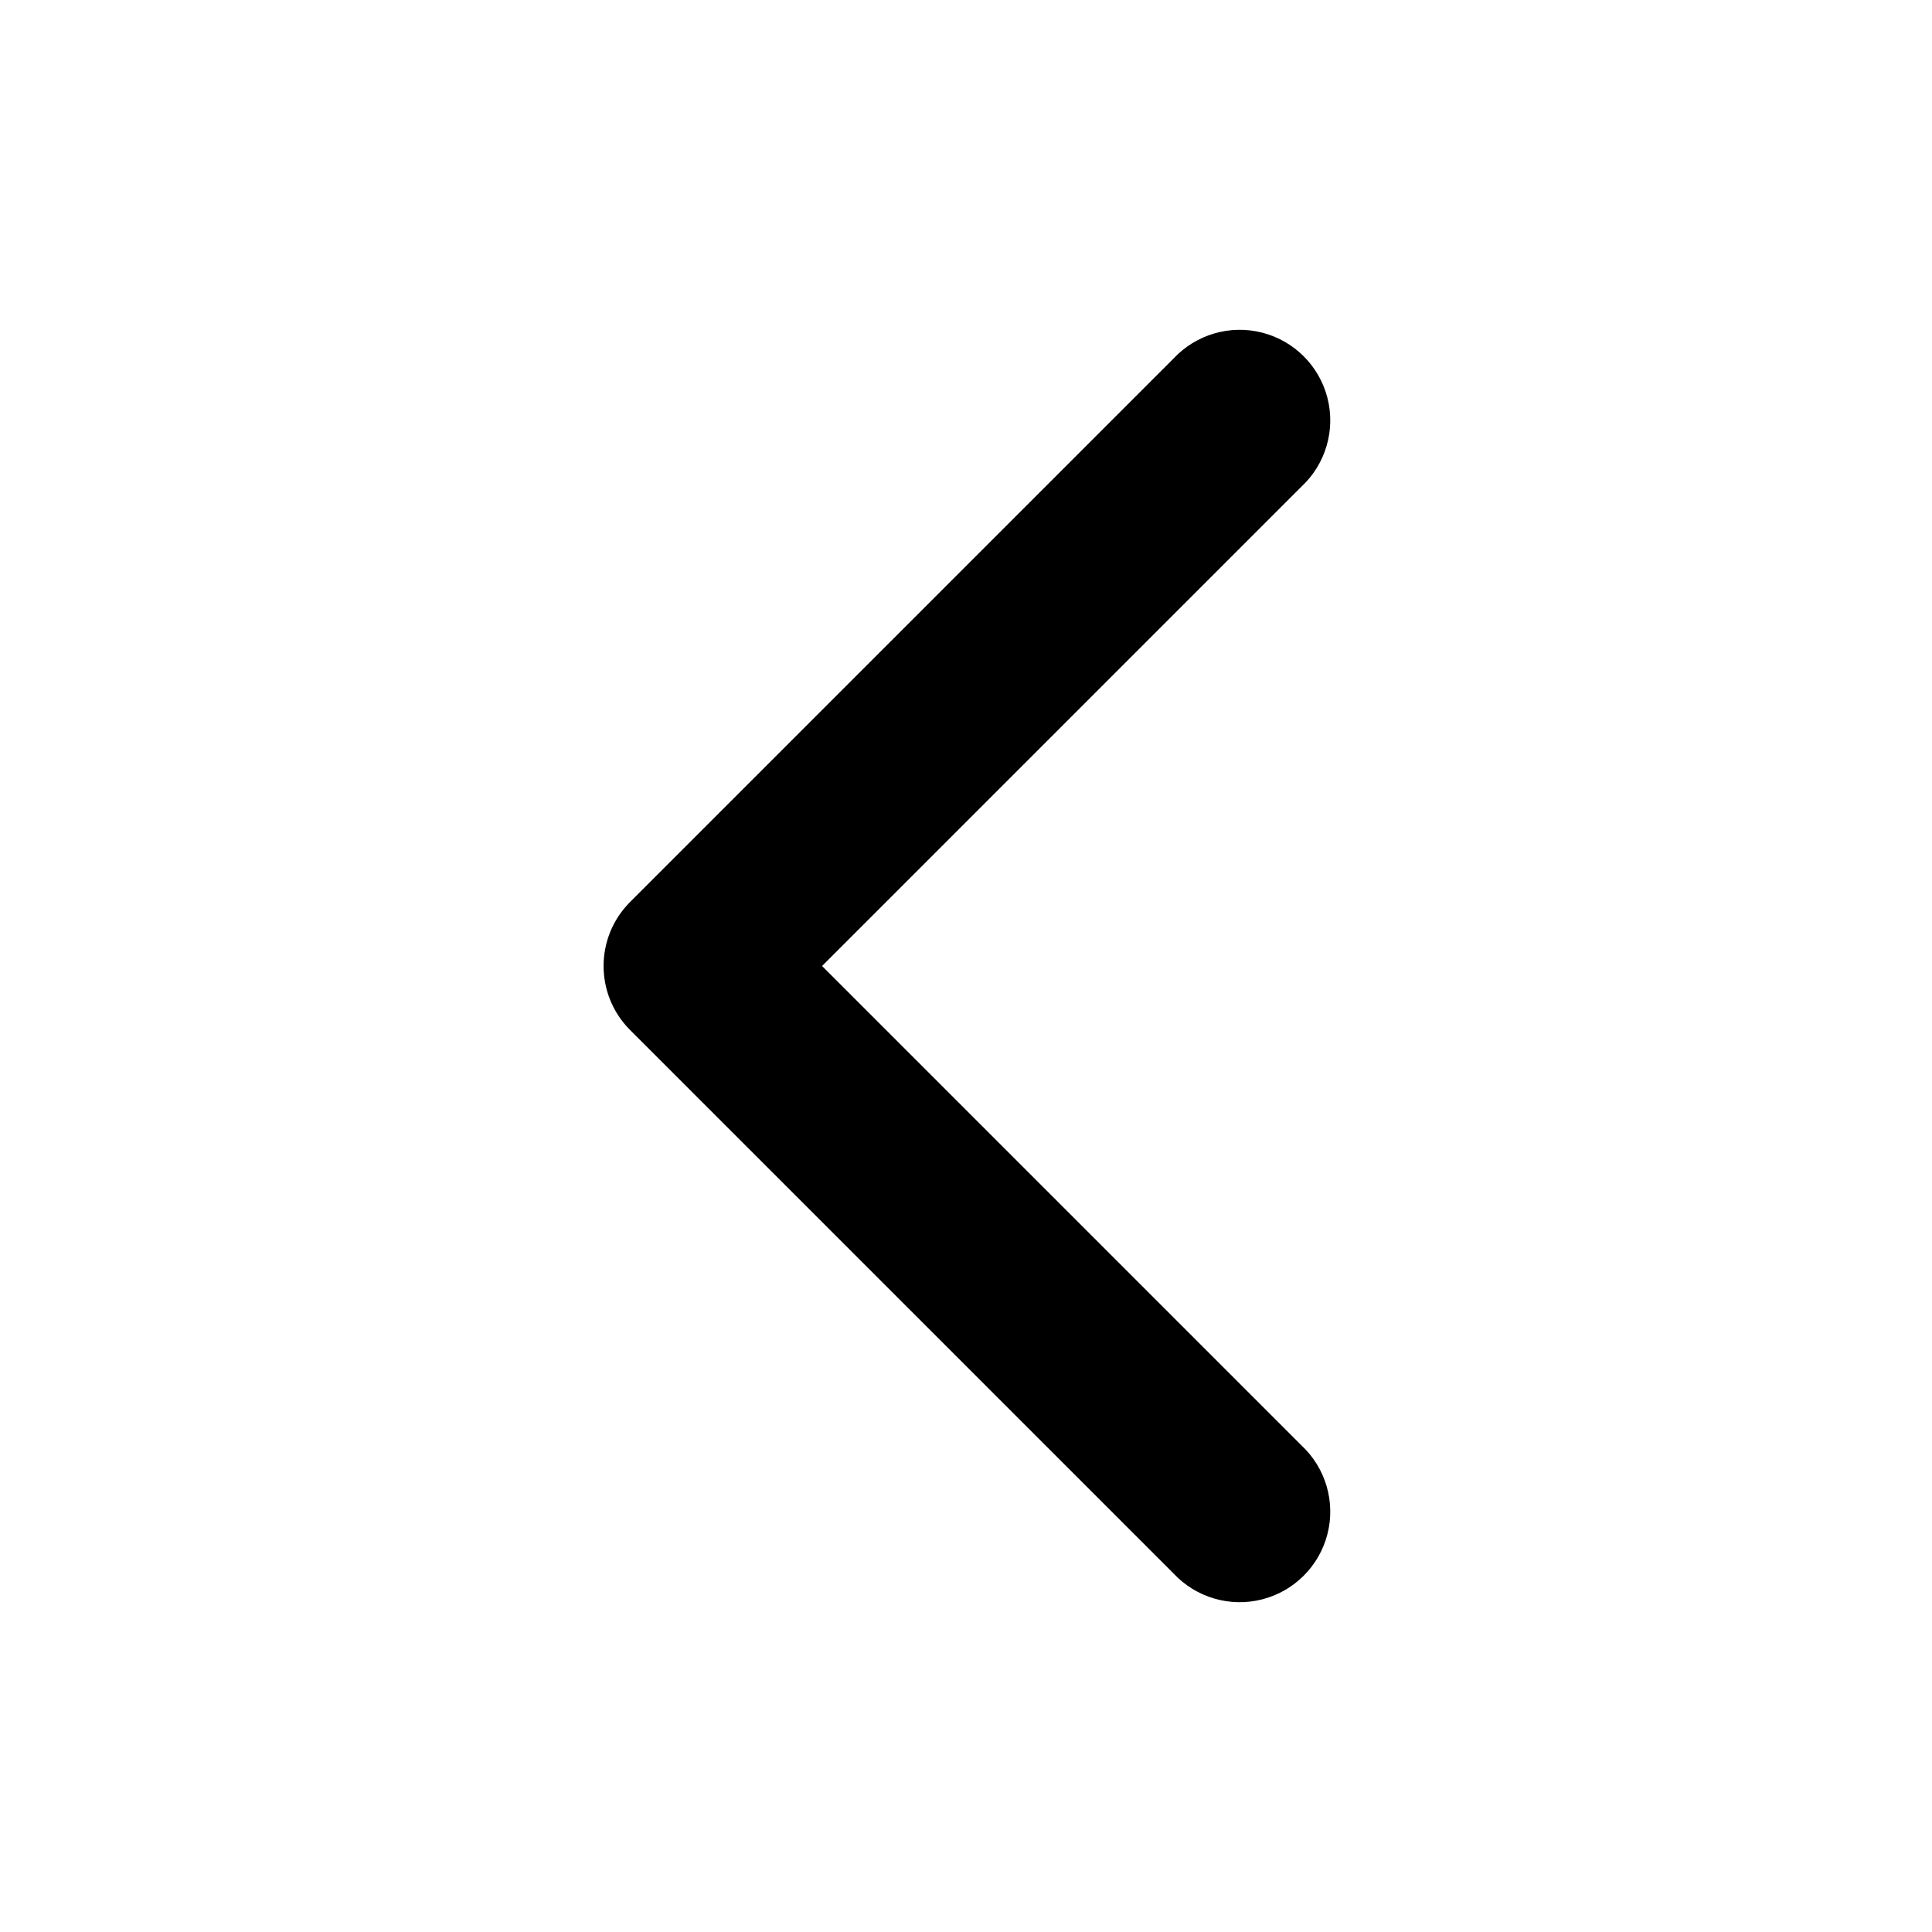
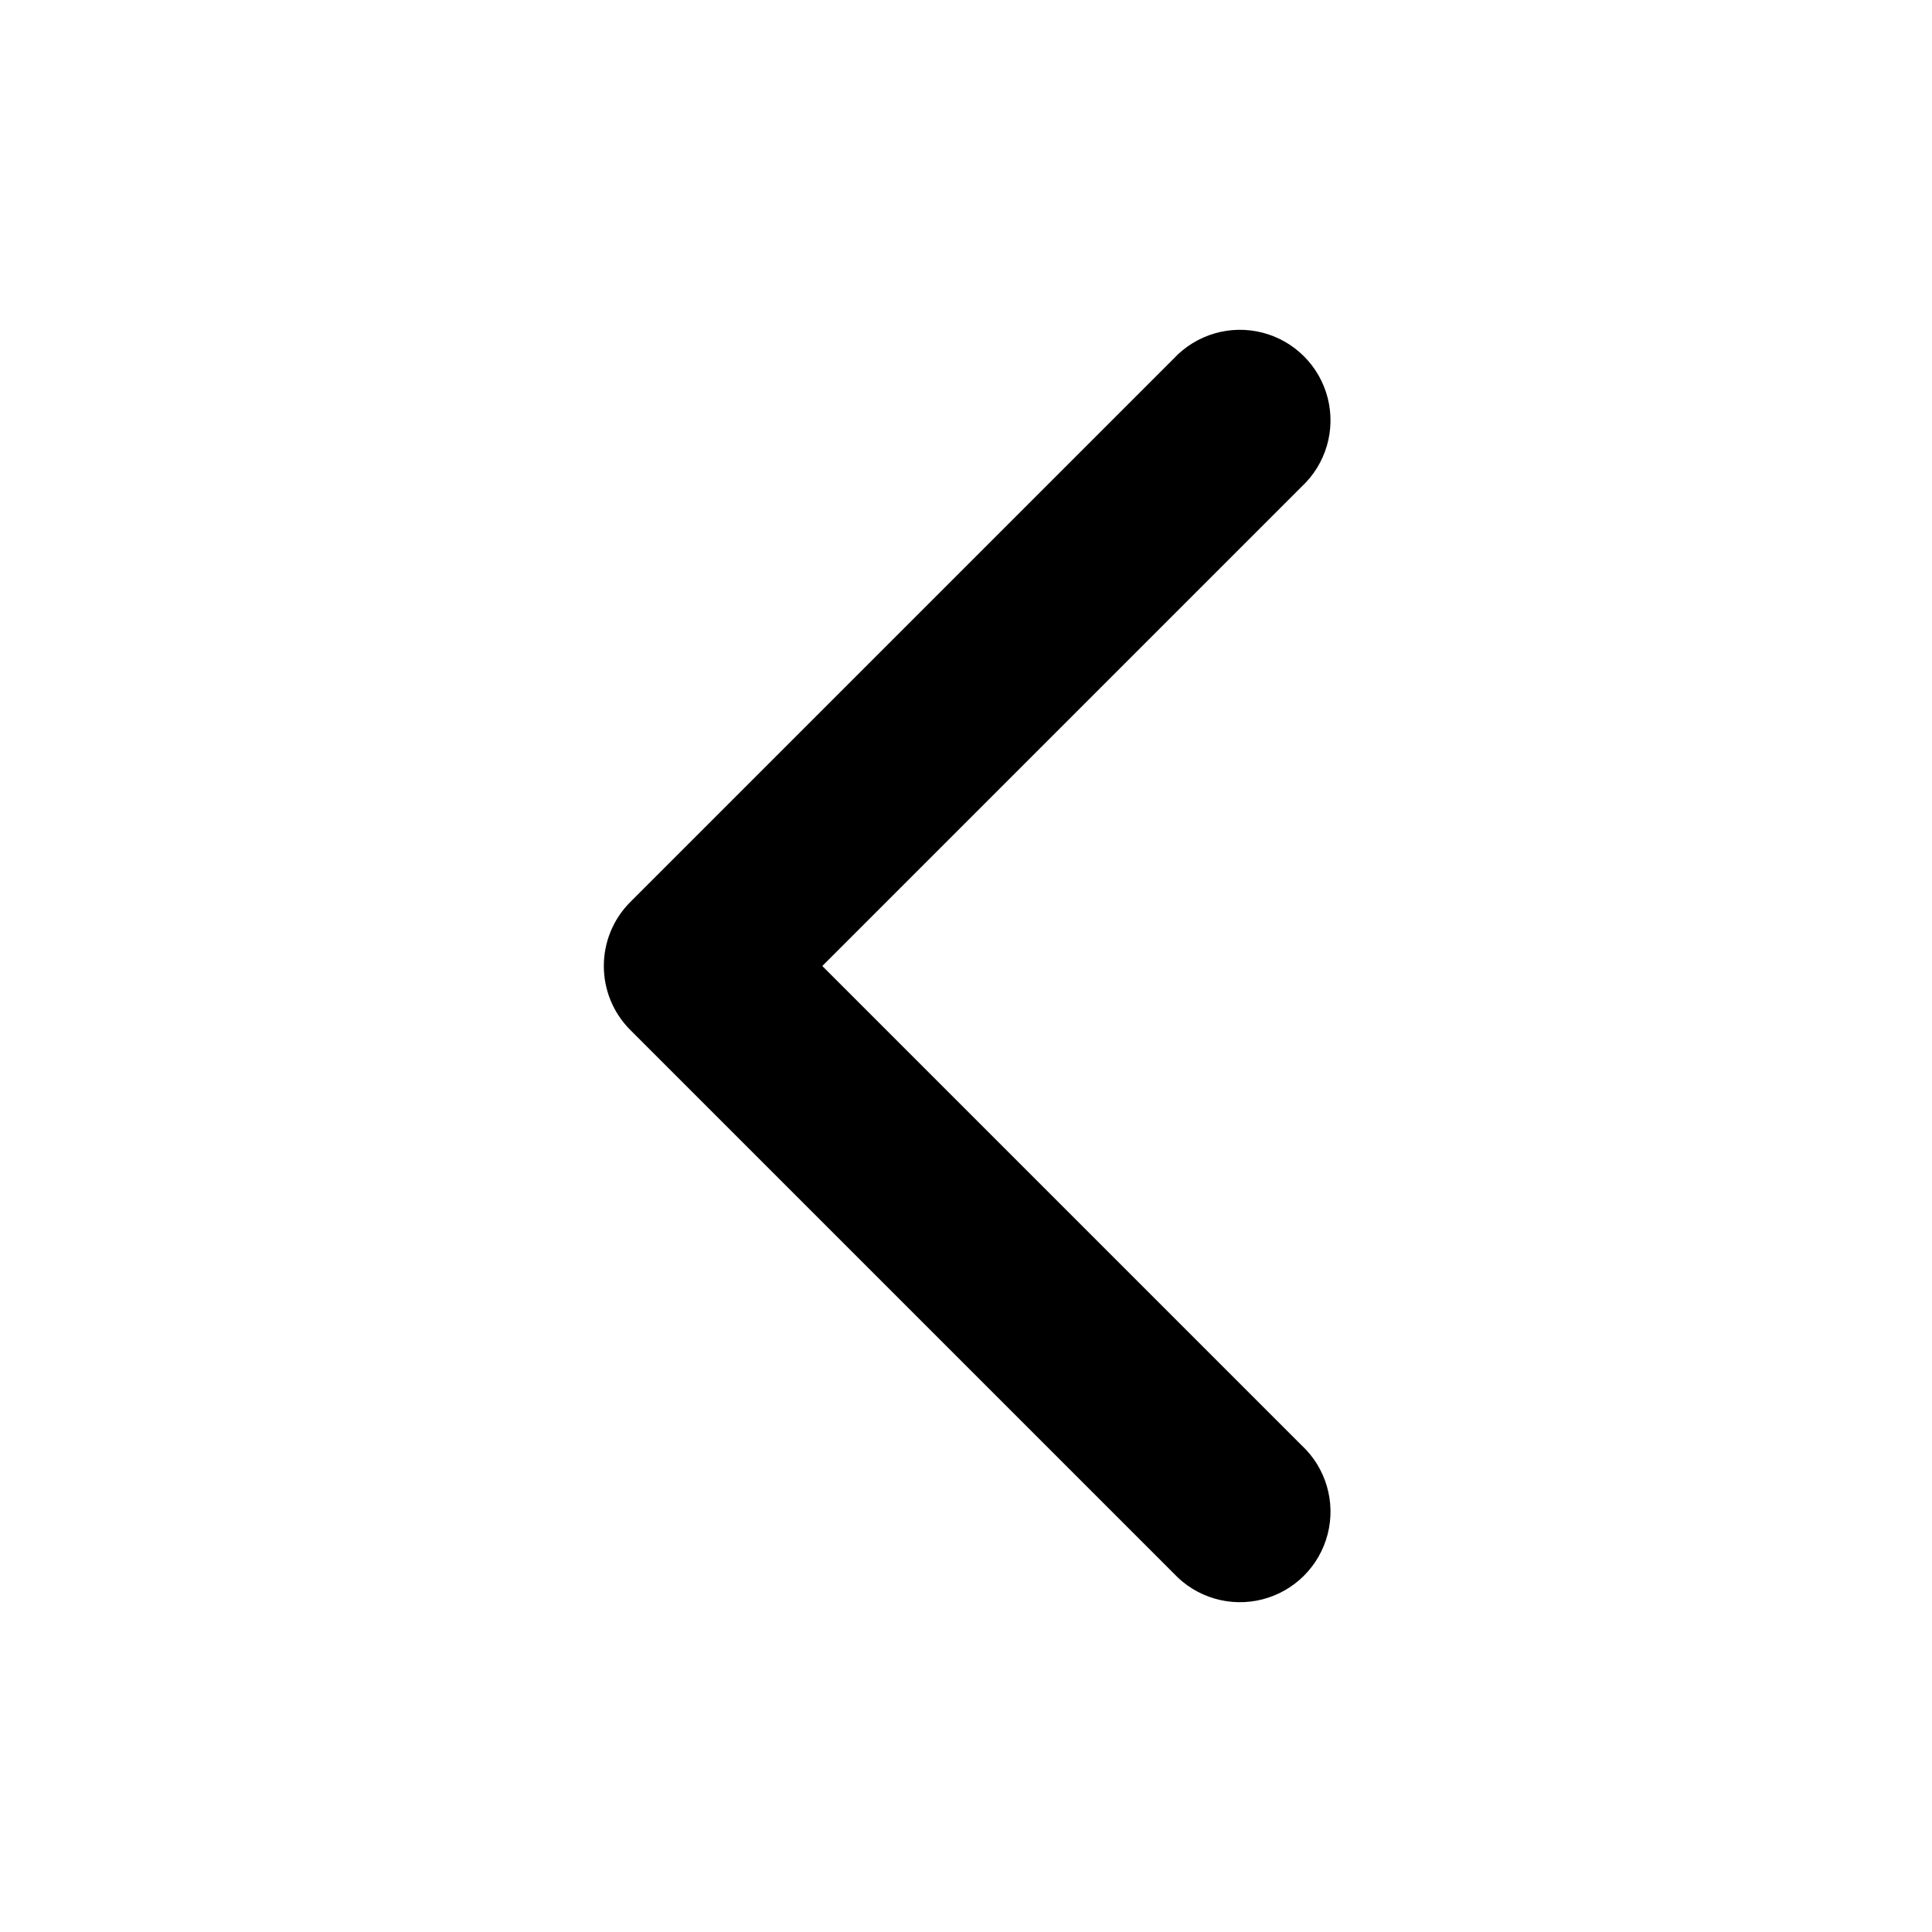
<svg xmlns="http://www.w3.org/2000/svg" width="16" height="16" viewBox="0 0 16 16" fill="none">
-   <path fill-rule="evenodd" clip-rule="evenodd" d="M10.778 4.03a.75.75 0 10-1.06-1.06l-4.5 4.5a.75.75 0 000 1.06l4.5 4.5a.75.75 0 101.06-1.06L6.808 8l3.97-3.97z" fill="#000" />
+   <path fill-rule="evenodd" clip-rule="evenodd" d="M10.78 4.03a.75.75 0 10-1.06-1.06l-4.5 4.5a.75.75 0 000 1.06l4.5 4.5a.75.75 0 101.06-1.06L6.81 8l3.97-3.97z" fill="#000" />
</svg>
